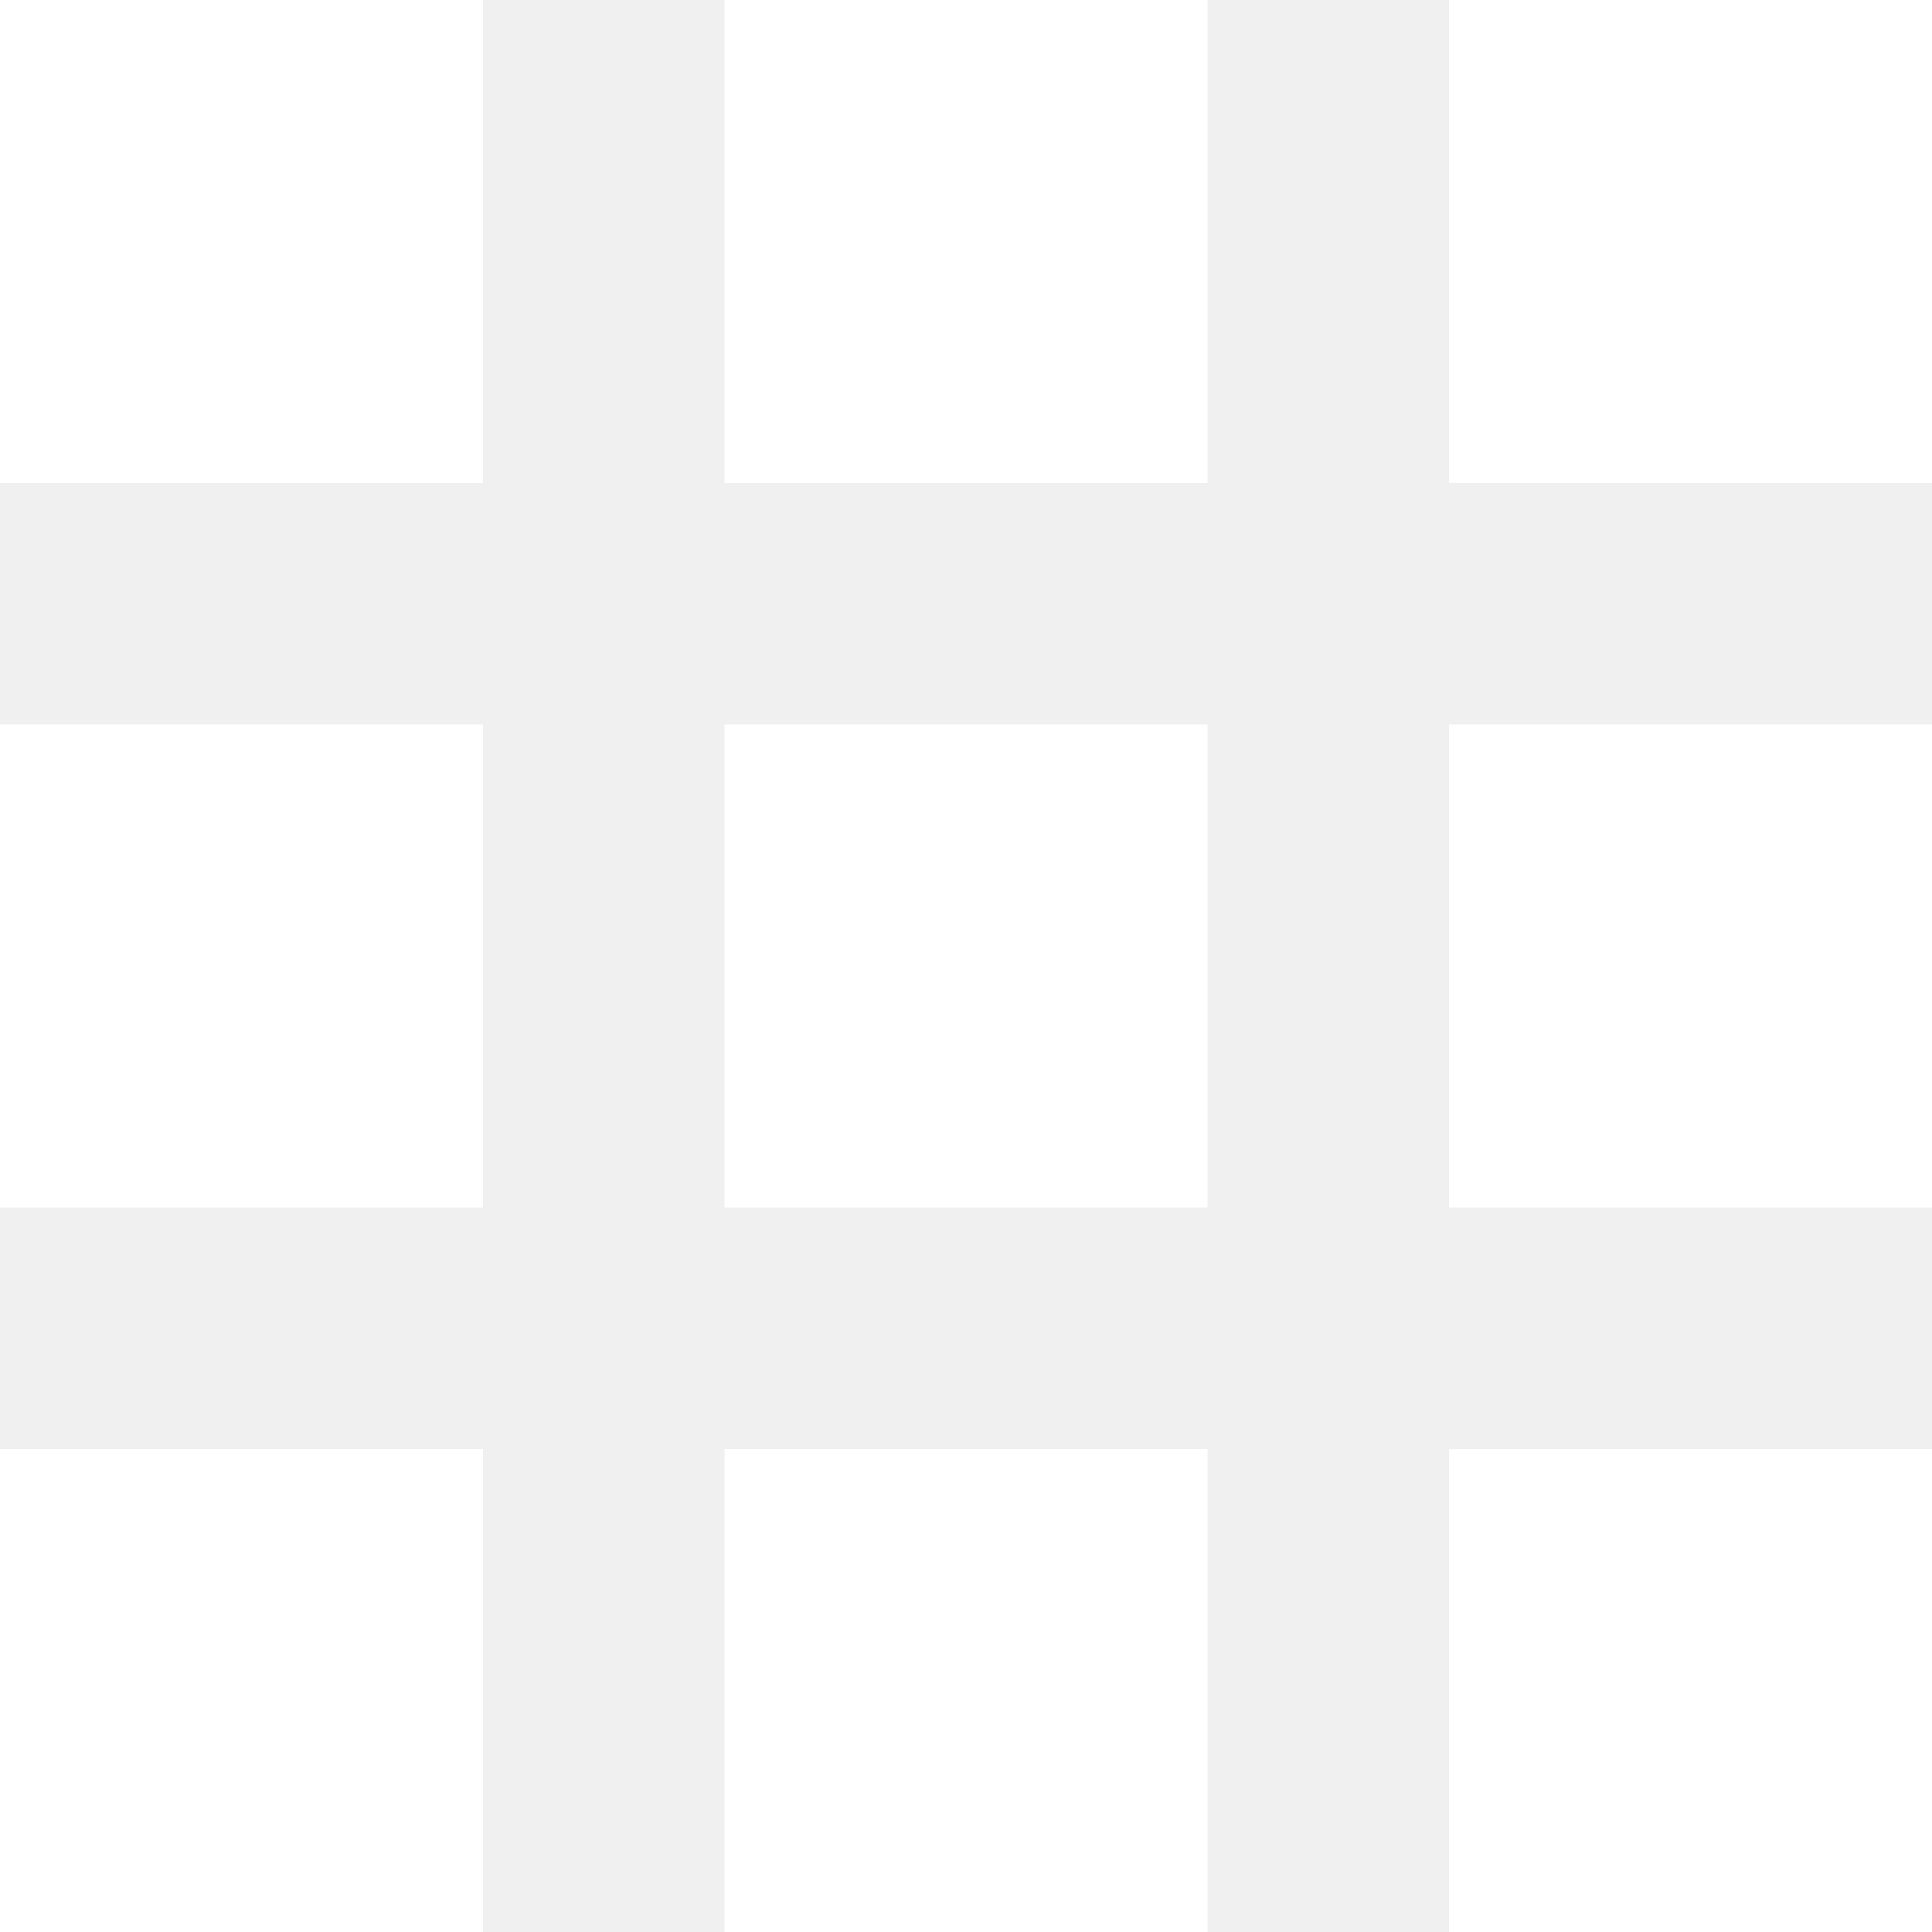
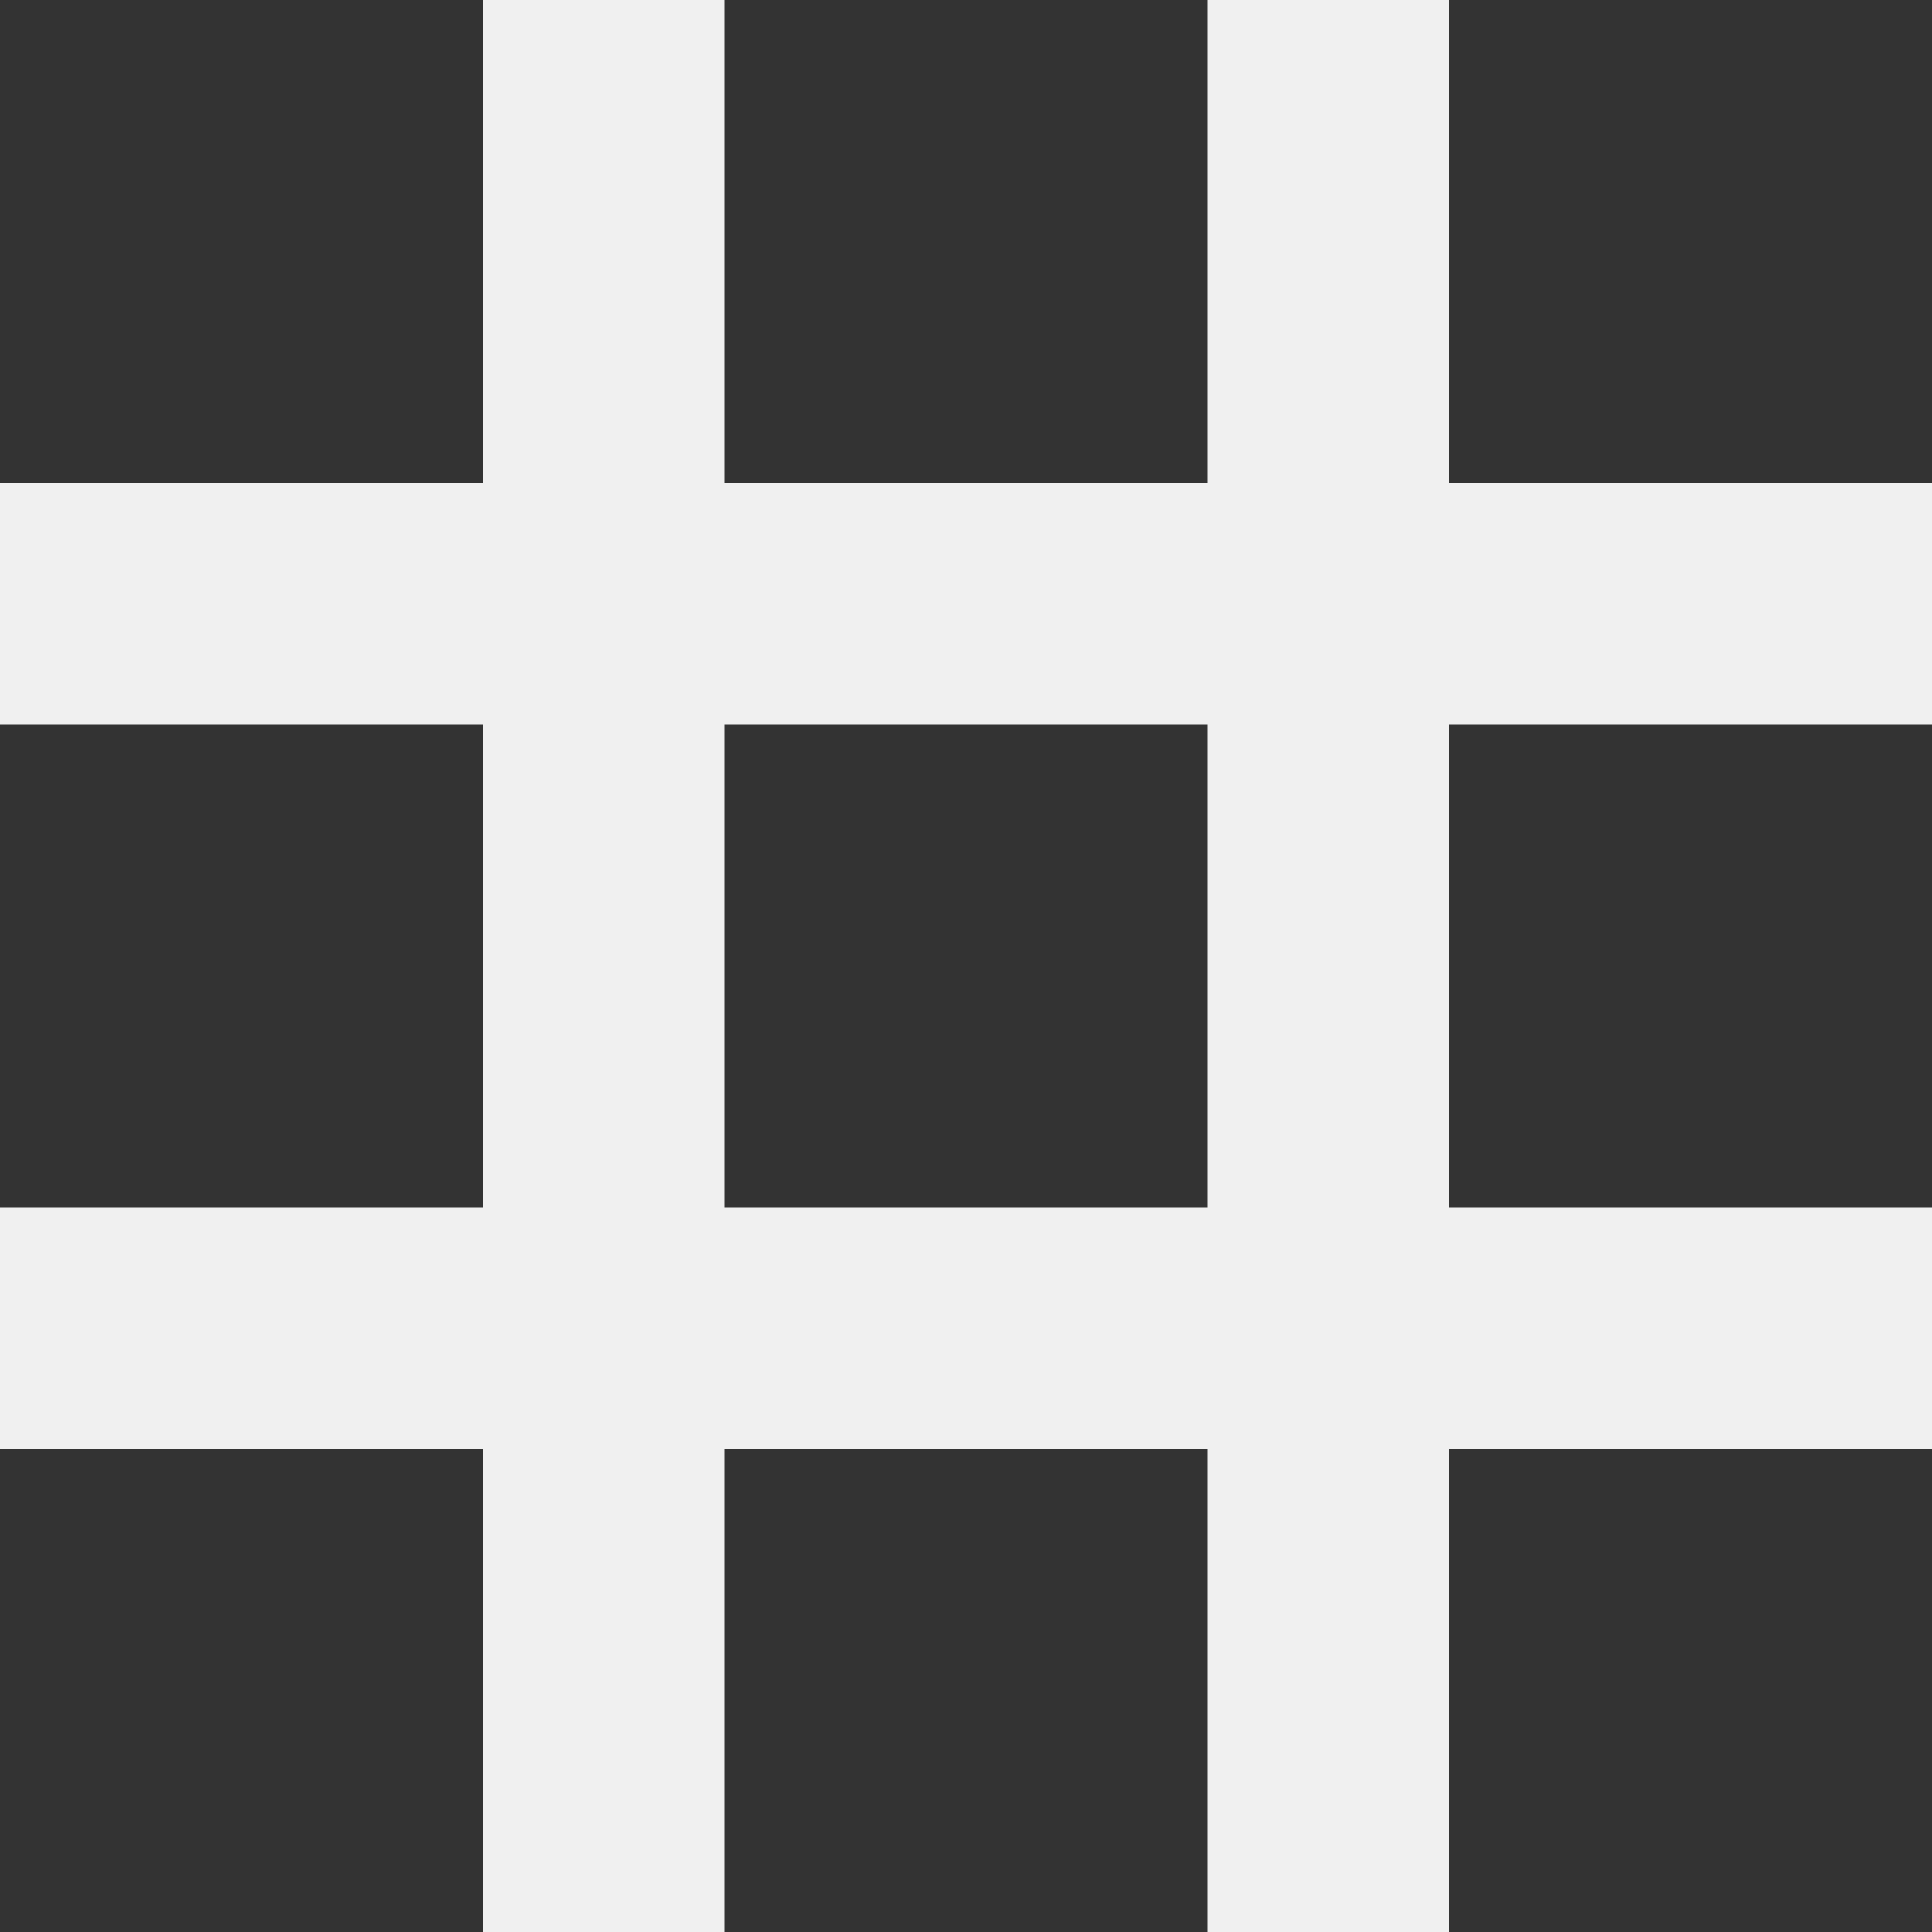
<svg xmlns="http://www.w3.org/2000/svg" width="16" height="16" viewBox="0 0 16 16">
  <g id="그룹_1" data-name="그룹 1" transform="translate(-1816 29)">
-     <rect id="사각형_8" data-name="사각형 8" width="4" height="4" transform="translate(1816 -29)" fill="#fff" />
-     <rect id="사각형_13" data-name="사각형 13" width="4" height="4" transform="translate(1816 -23)" fill="#fff" />
-     <rect id="사각형_16" data-name="사각형 16" width="4" height="4" transform="translate(1816 -17)" fill="#fff" />
-     <rect id="사각형_9" data-name="사각형 9" width="4" height="4" transform="translate(1822 -29)" fill="#fff" />
-     <rect id="사각형_12" data-name="사각형 12" width="4" height="4" transform="translate(1822 -23)" fill="#fff" />
-     <rect id="사각형_15" data-name="사각형 15" width="4" height="4" transform="translate(1822 -17)" fill="#fff" />
-     <rect id="사각형_10" data-name="사각형 10" width="4" height="4" transform="translate(1828 -29)" fill="#fff" />
-     <rect id="사각형_11" data-name="사각형 11" width="4" height="4" transform="translate(1828 -23)" fill="#fff" />
-     <rect id="사각형_14" data-name="사각형 14" width="4" height="4" transform="translate(1828 -17)" fill="#fff" />
+     <rect id="사각형_8" data-name="사각형 8" width="4" height="4" transform="translate(1816 -29)" fill="#333" />
+     <rect id="사각형_13" data-name="사각형 13" width="4" height="4" transform="translate(1816 -23)" fill="#333" />
+     <rect id="사각형_16" data-name="사각형 16" width="4" height="4" transform="translate(1816 -17)" fill="#333" />
+     <rect id="사각형_9" data-name="사각형 9" width="4" height="4" transform="translate(1822 -29)" fill="#333" />
+     <rect id="사각형_12" data-name="사각형 12" width="4" height="4" transform="translate(1822 -23)" fill="#333" />
+     <rect id="사각형_15" data-name="사각형 15" width="4" height="4" transform="translate(1822 -17)" fill="#333" />
+     <rect id="사각형_10" data-name="사각형 10" width="4" height="4" transform="translate(1828 -29)" fill="#333" />
+     <rect id="사각형_11" data-name="사각형 11" width="4" height="4" transform="translate(1828 -23)" fill="#333" />
+     <rect id="사각형_14" data-name="사각형 14" width="4" height="4" transform="translate(1828 -17)" fill="#333" />
  </g>
</svg>
